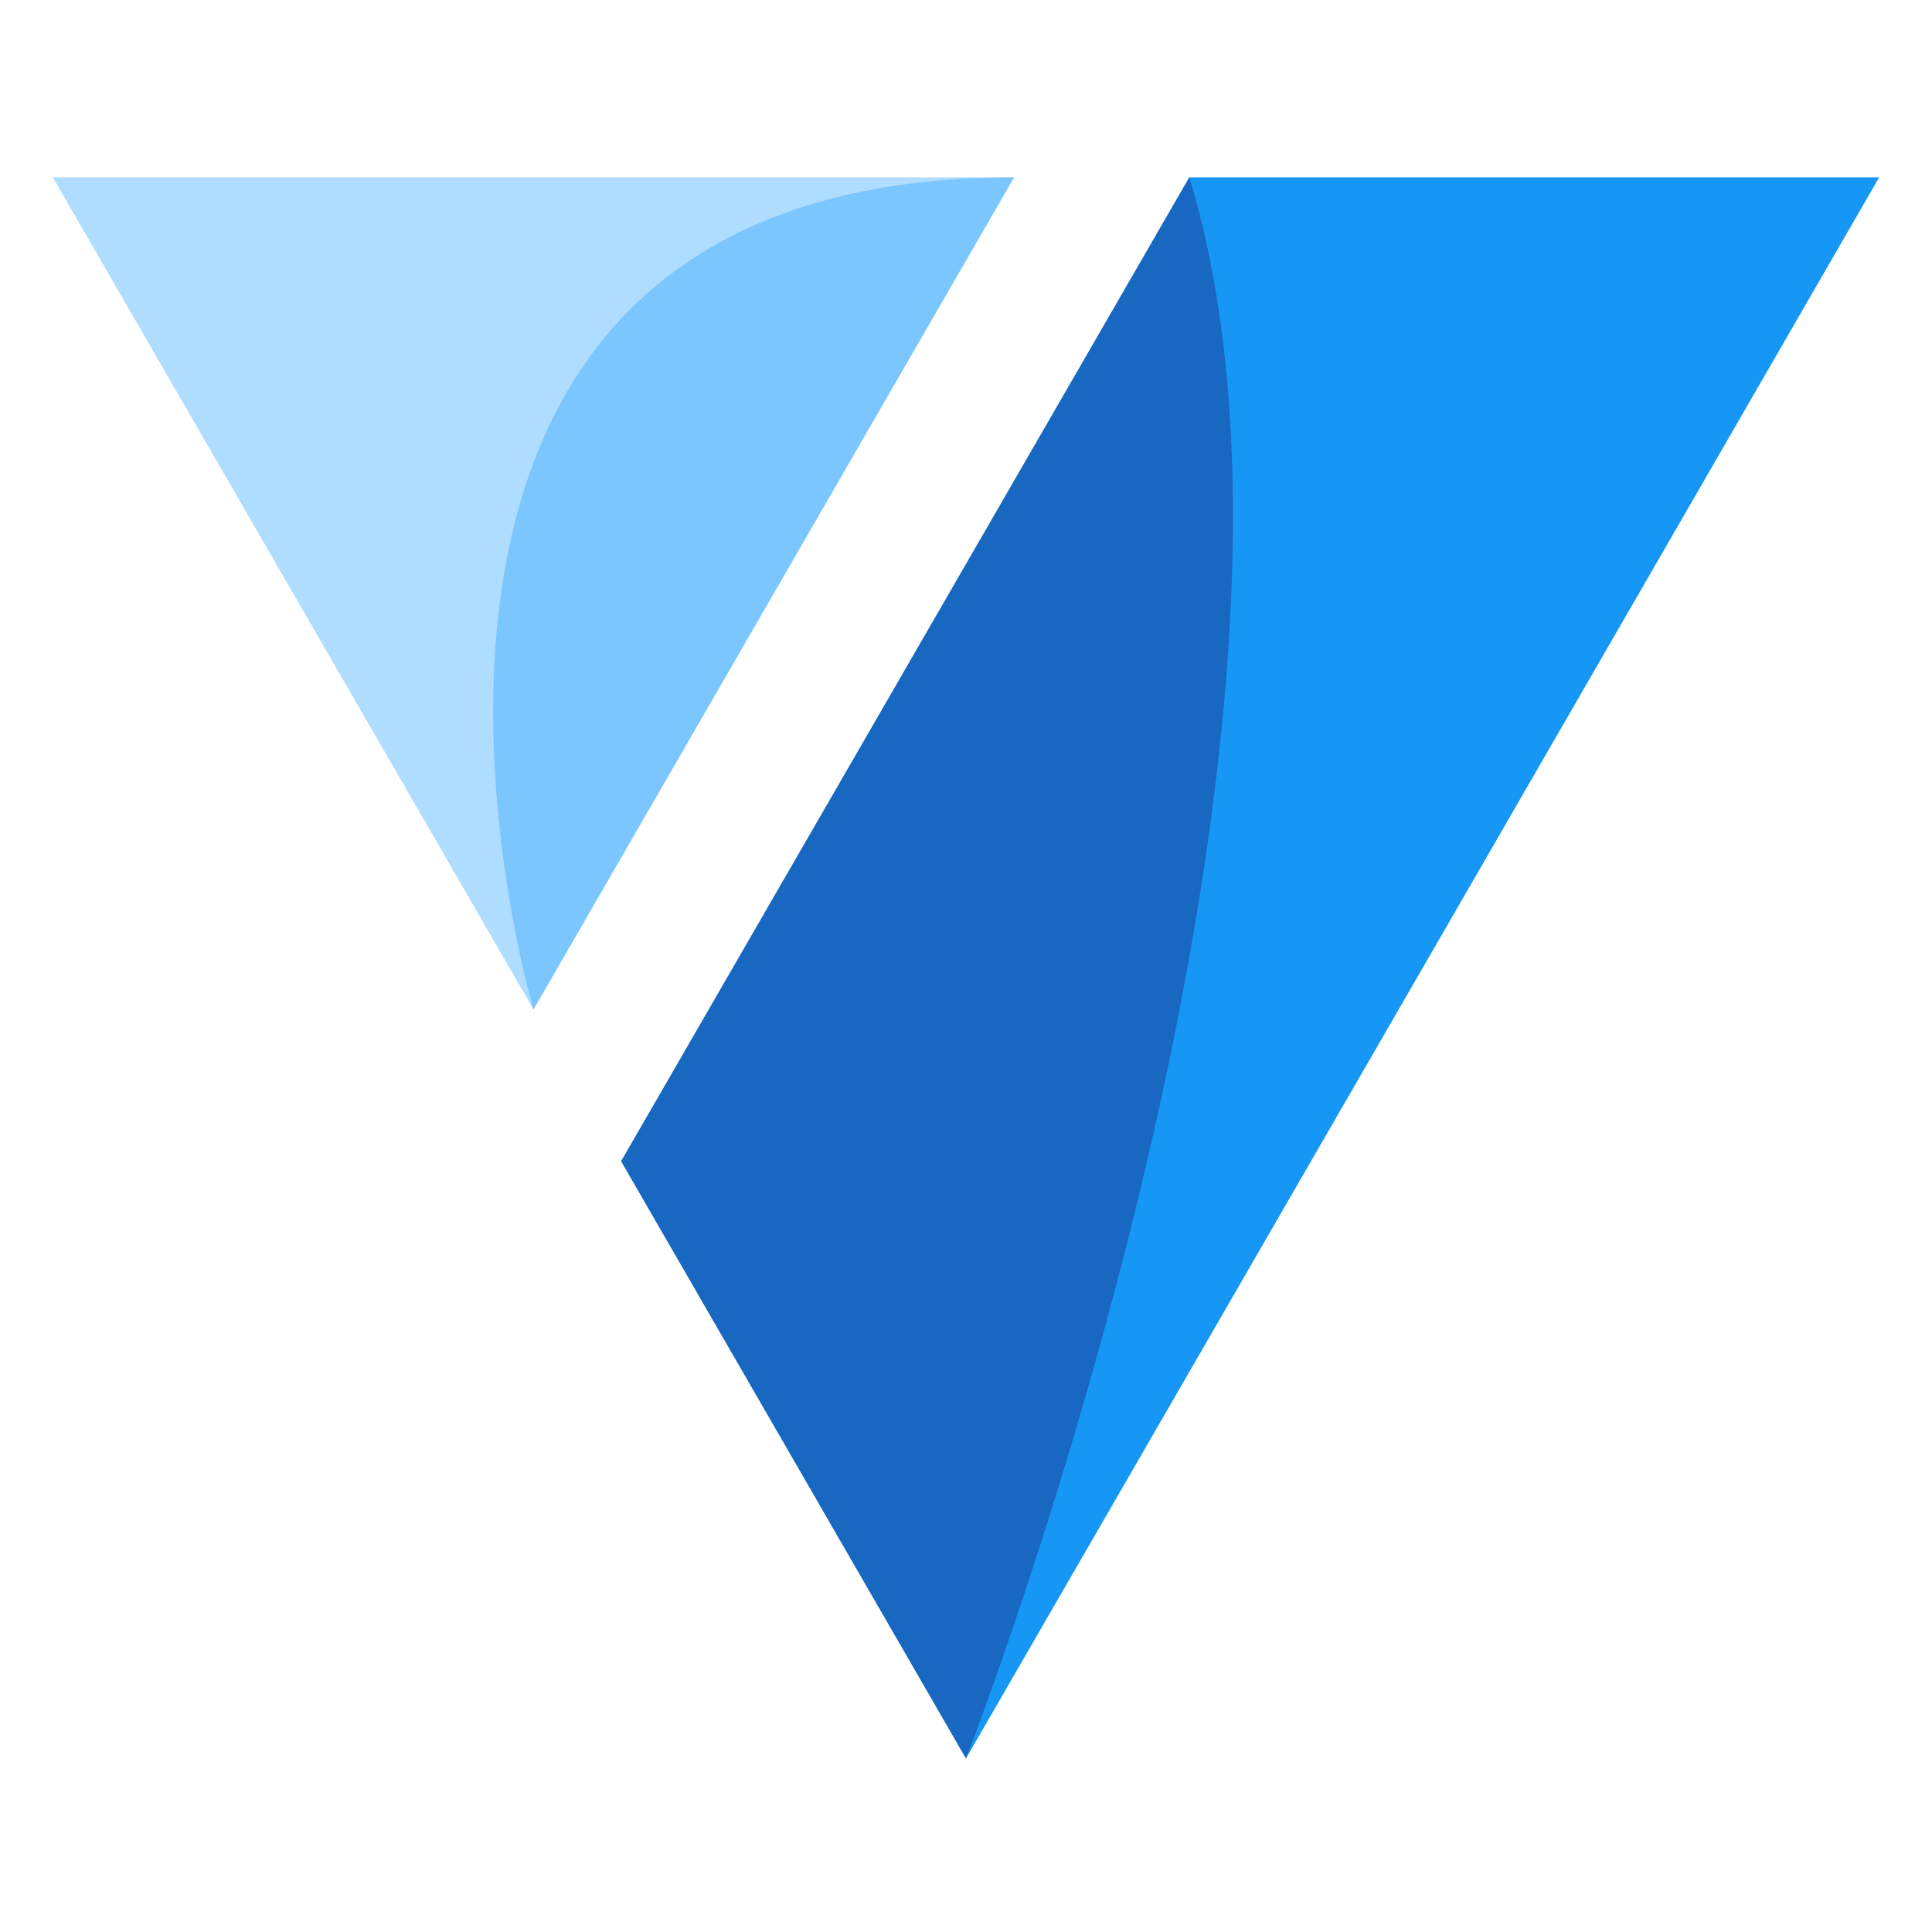
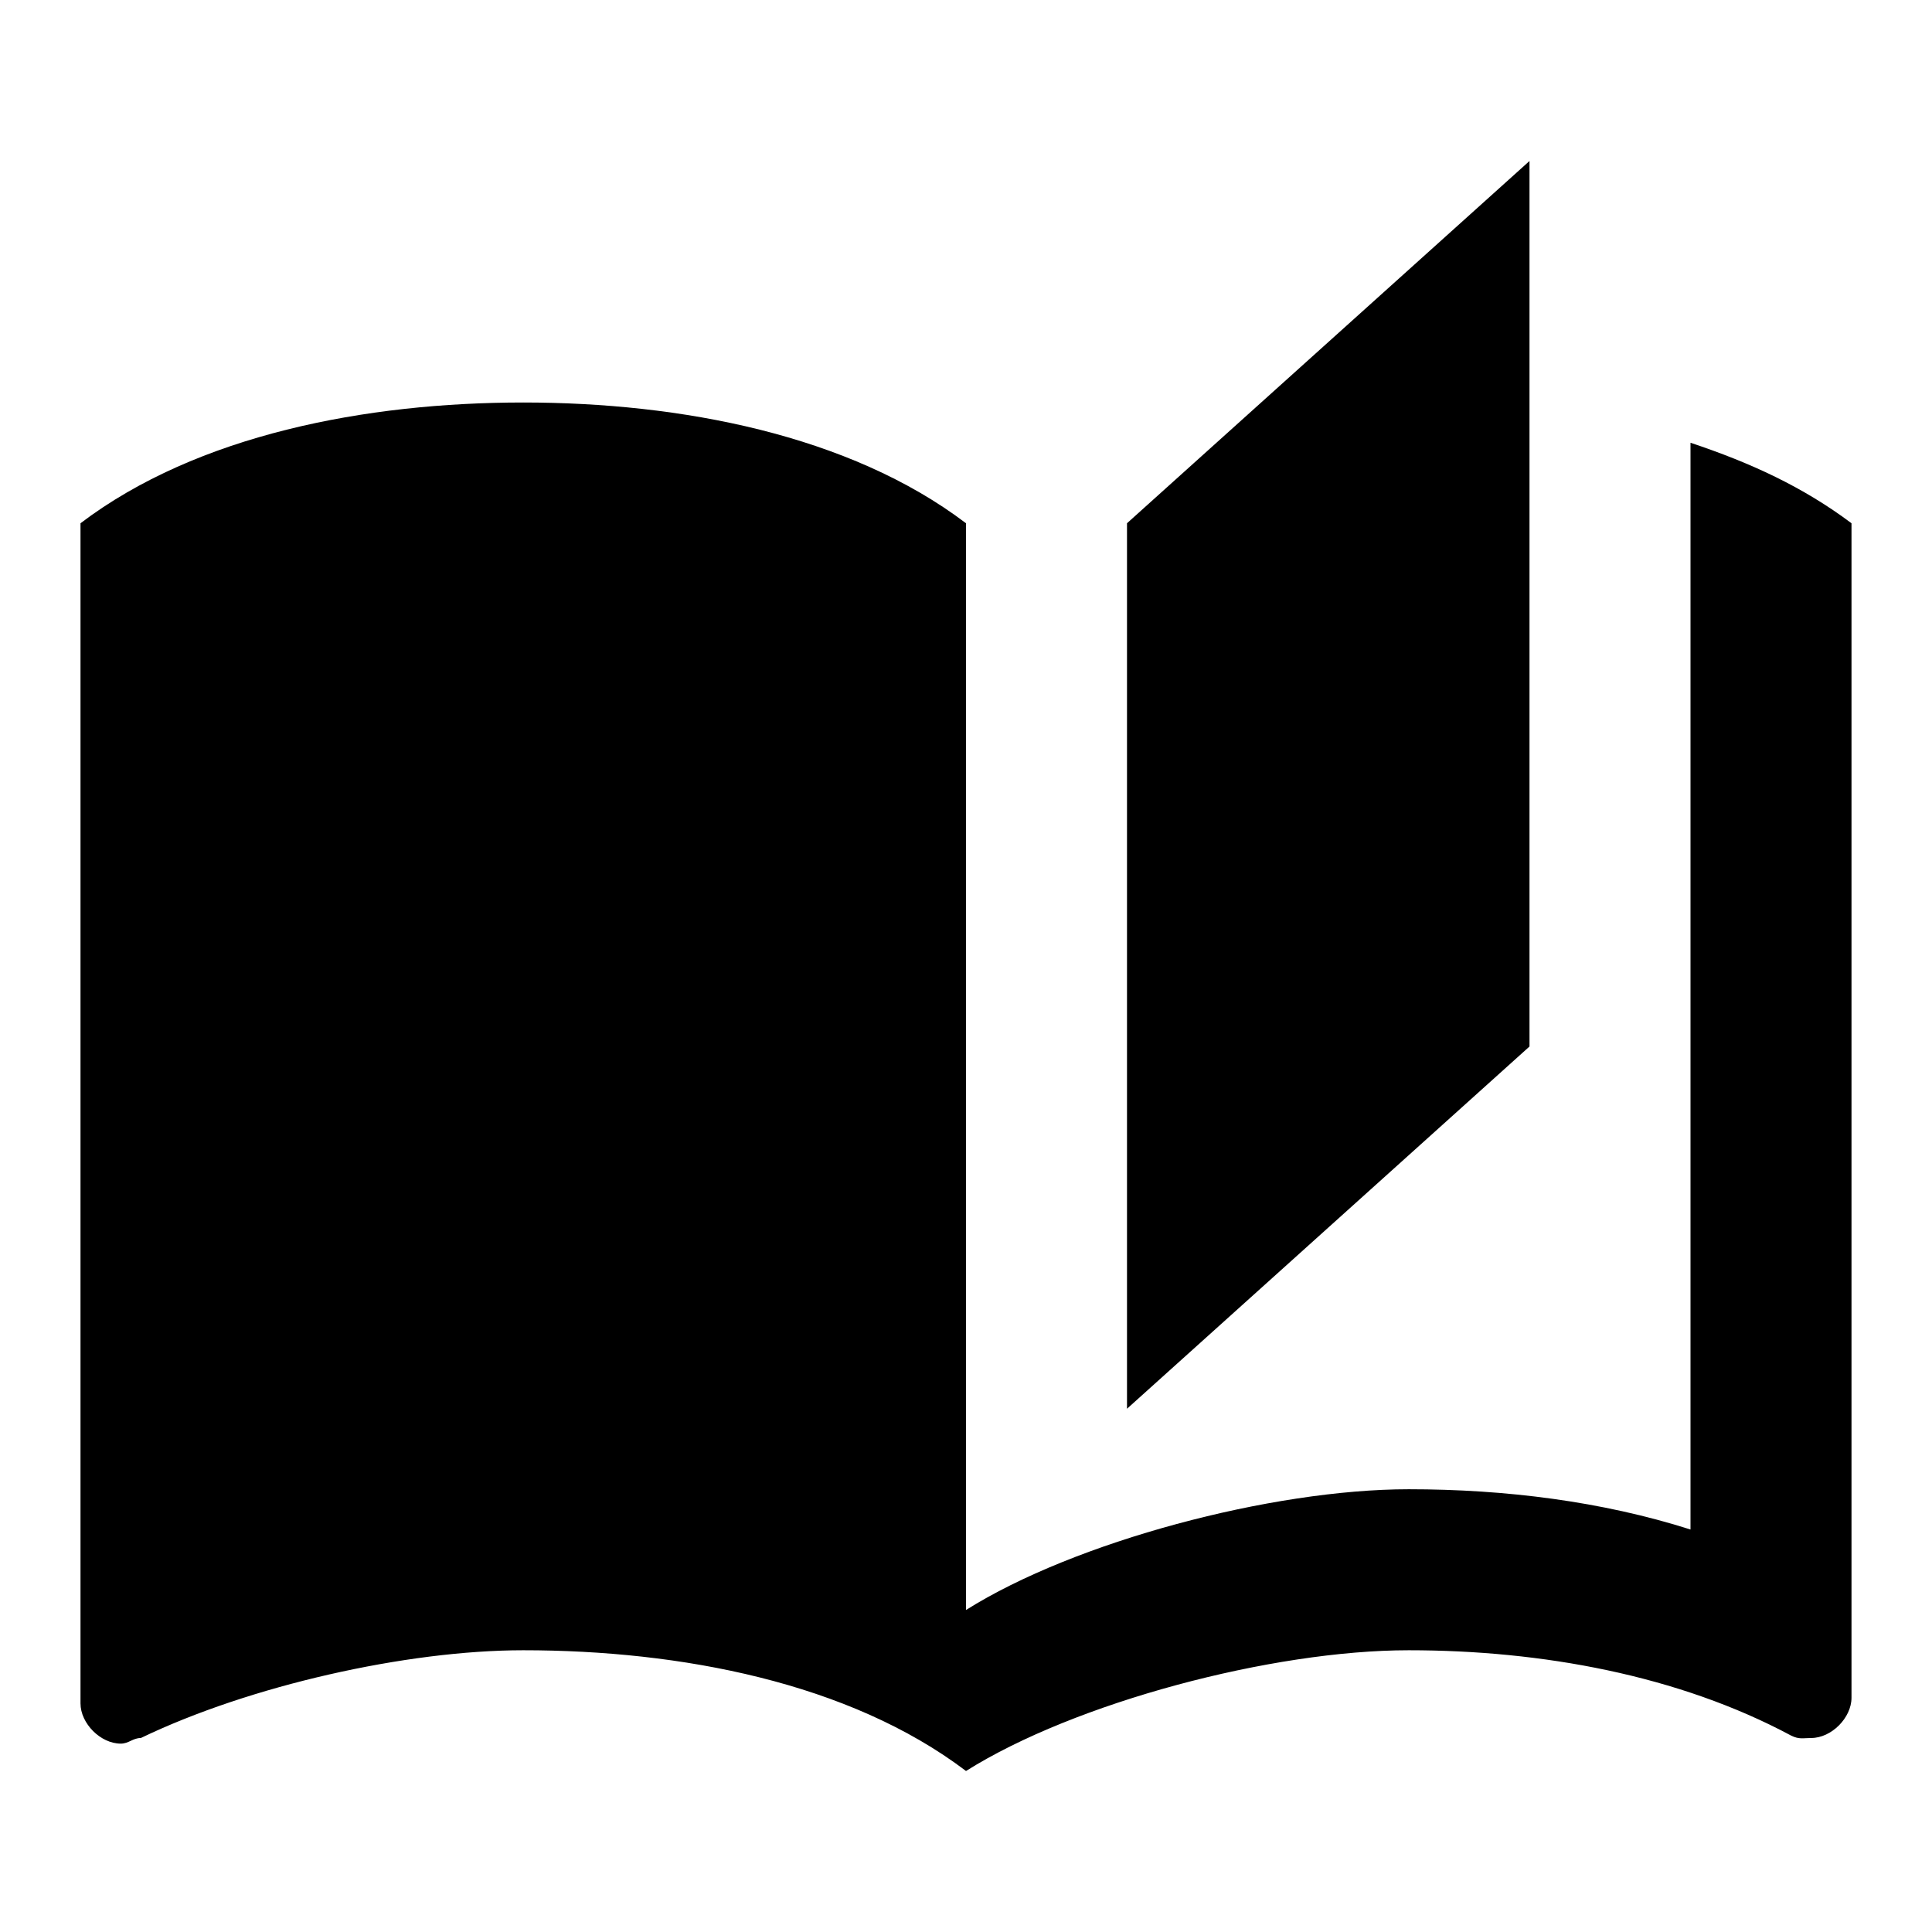
- <svg xmlns="http://www.w3.org/2000/svg" width="512" height="512" viewBox="0 0 512 512" fill="none">
-   <path d="M261.126 140.65L164.624 307.732L256.001 466L377.028 256.5L498.001 47H315.192L261.126 140.65Z" fill="#1697F6" />
-   <path d="M135.027 256.5L141.365 267.518L231.64 111.178L268.731 47H256H14L135.027 256.5Z" fill="#AEDDFF" />
-   <path d="M315.191 47C360.935 197.446 256 466 256 466L164.624 307.732L315.191 47Z" fill="#1867C0" />
-   <path d="M268.731 47C76.003 47 141.366 267.518 141.366 267.518L268.731 47Z" fill="#7BC6FF" />
+ <svg xmlns="http://www.w3.org/2000/svg" viewBox="0 0 24 24">
+   <path d="M19 2L14 6.5V17.5L19 13V2M6.5 5C4.55 5 2.45 5.4 1 6.5V21.16C1 21.41 1.25 21.66 1.5 21.66C1.6 21.66 1.65 21.59 1.75 21.59C3.1 20.94 5.05 20.5 6.5 20.5C8.45 20.5 10.55 20.9 12 22C13.35 21.15 15.8 20.5 17.5 20.5C19.15 20.5 20.85 20.81 22.25 21.56C22.35 21.61 22.4 21.59 22.5 21.59C22.75 21.59 23 21.34 23 21.09V6.5C22.4 6.05 21.75 5.75 21 5.5V19C19.9 18.65 18.7 18.5 17.5 18.5C15.8 18.5 13.35 19.15 12 20V6.5C10.55 5.4 8.45 5 6.5 5Z" />
</svg>
